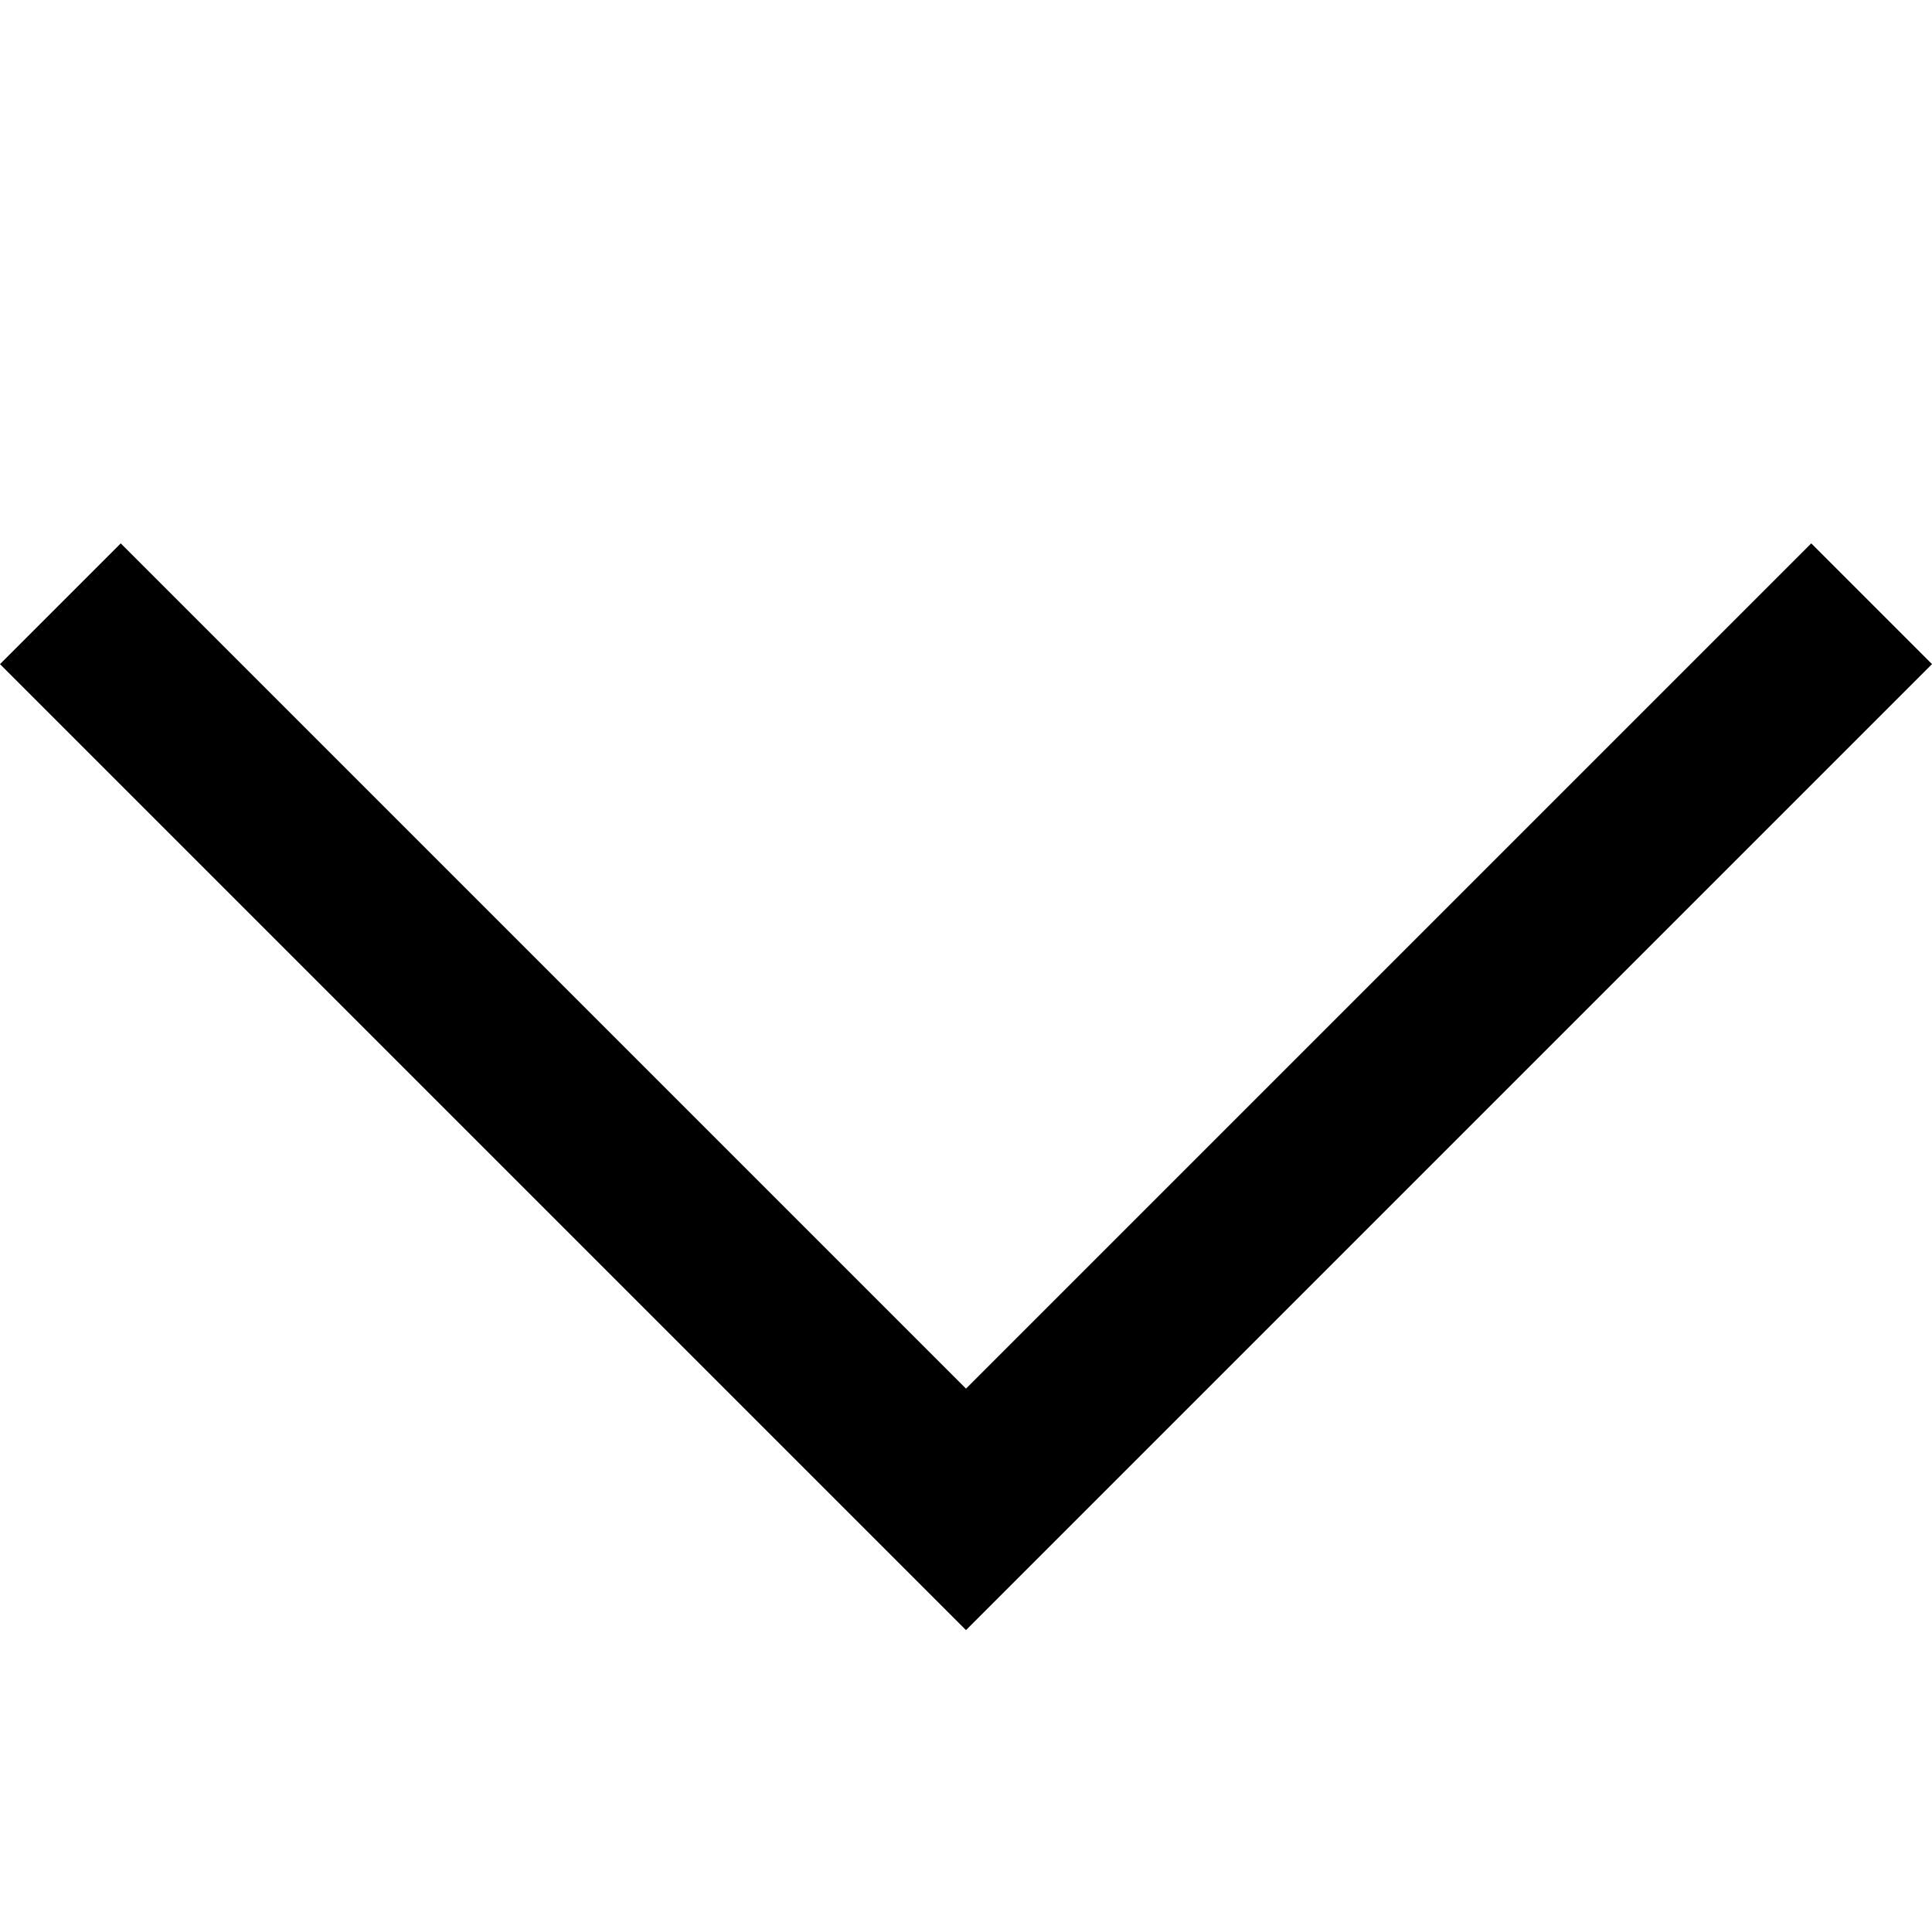
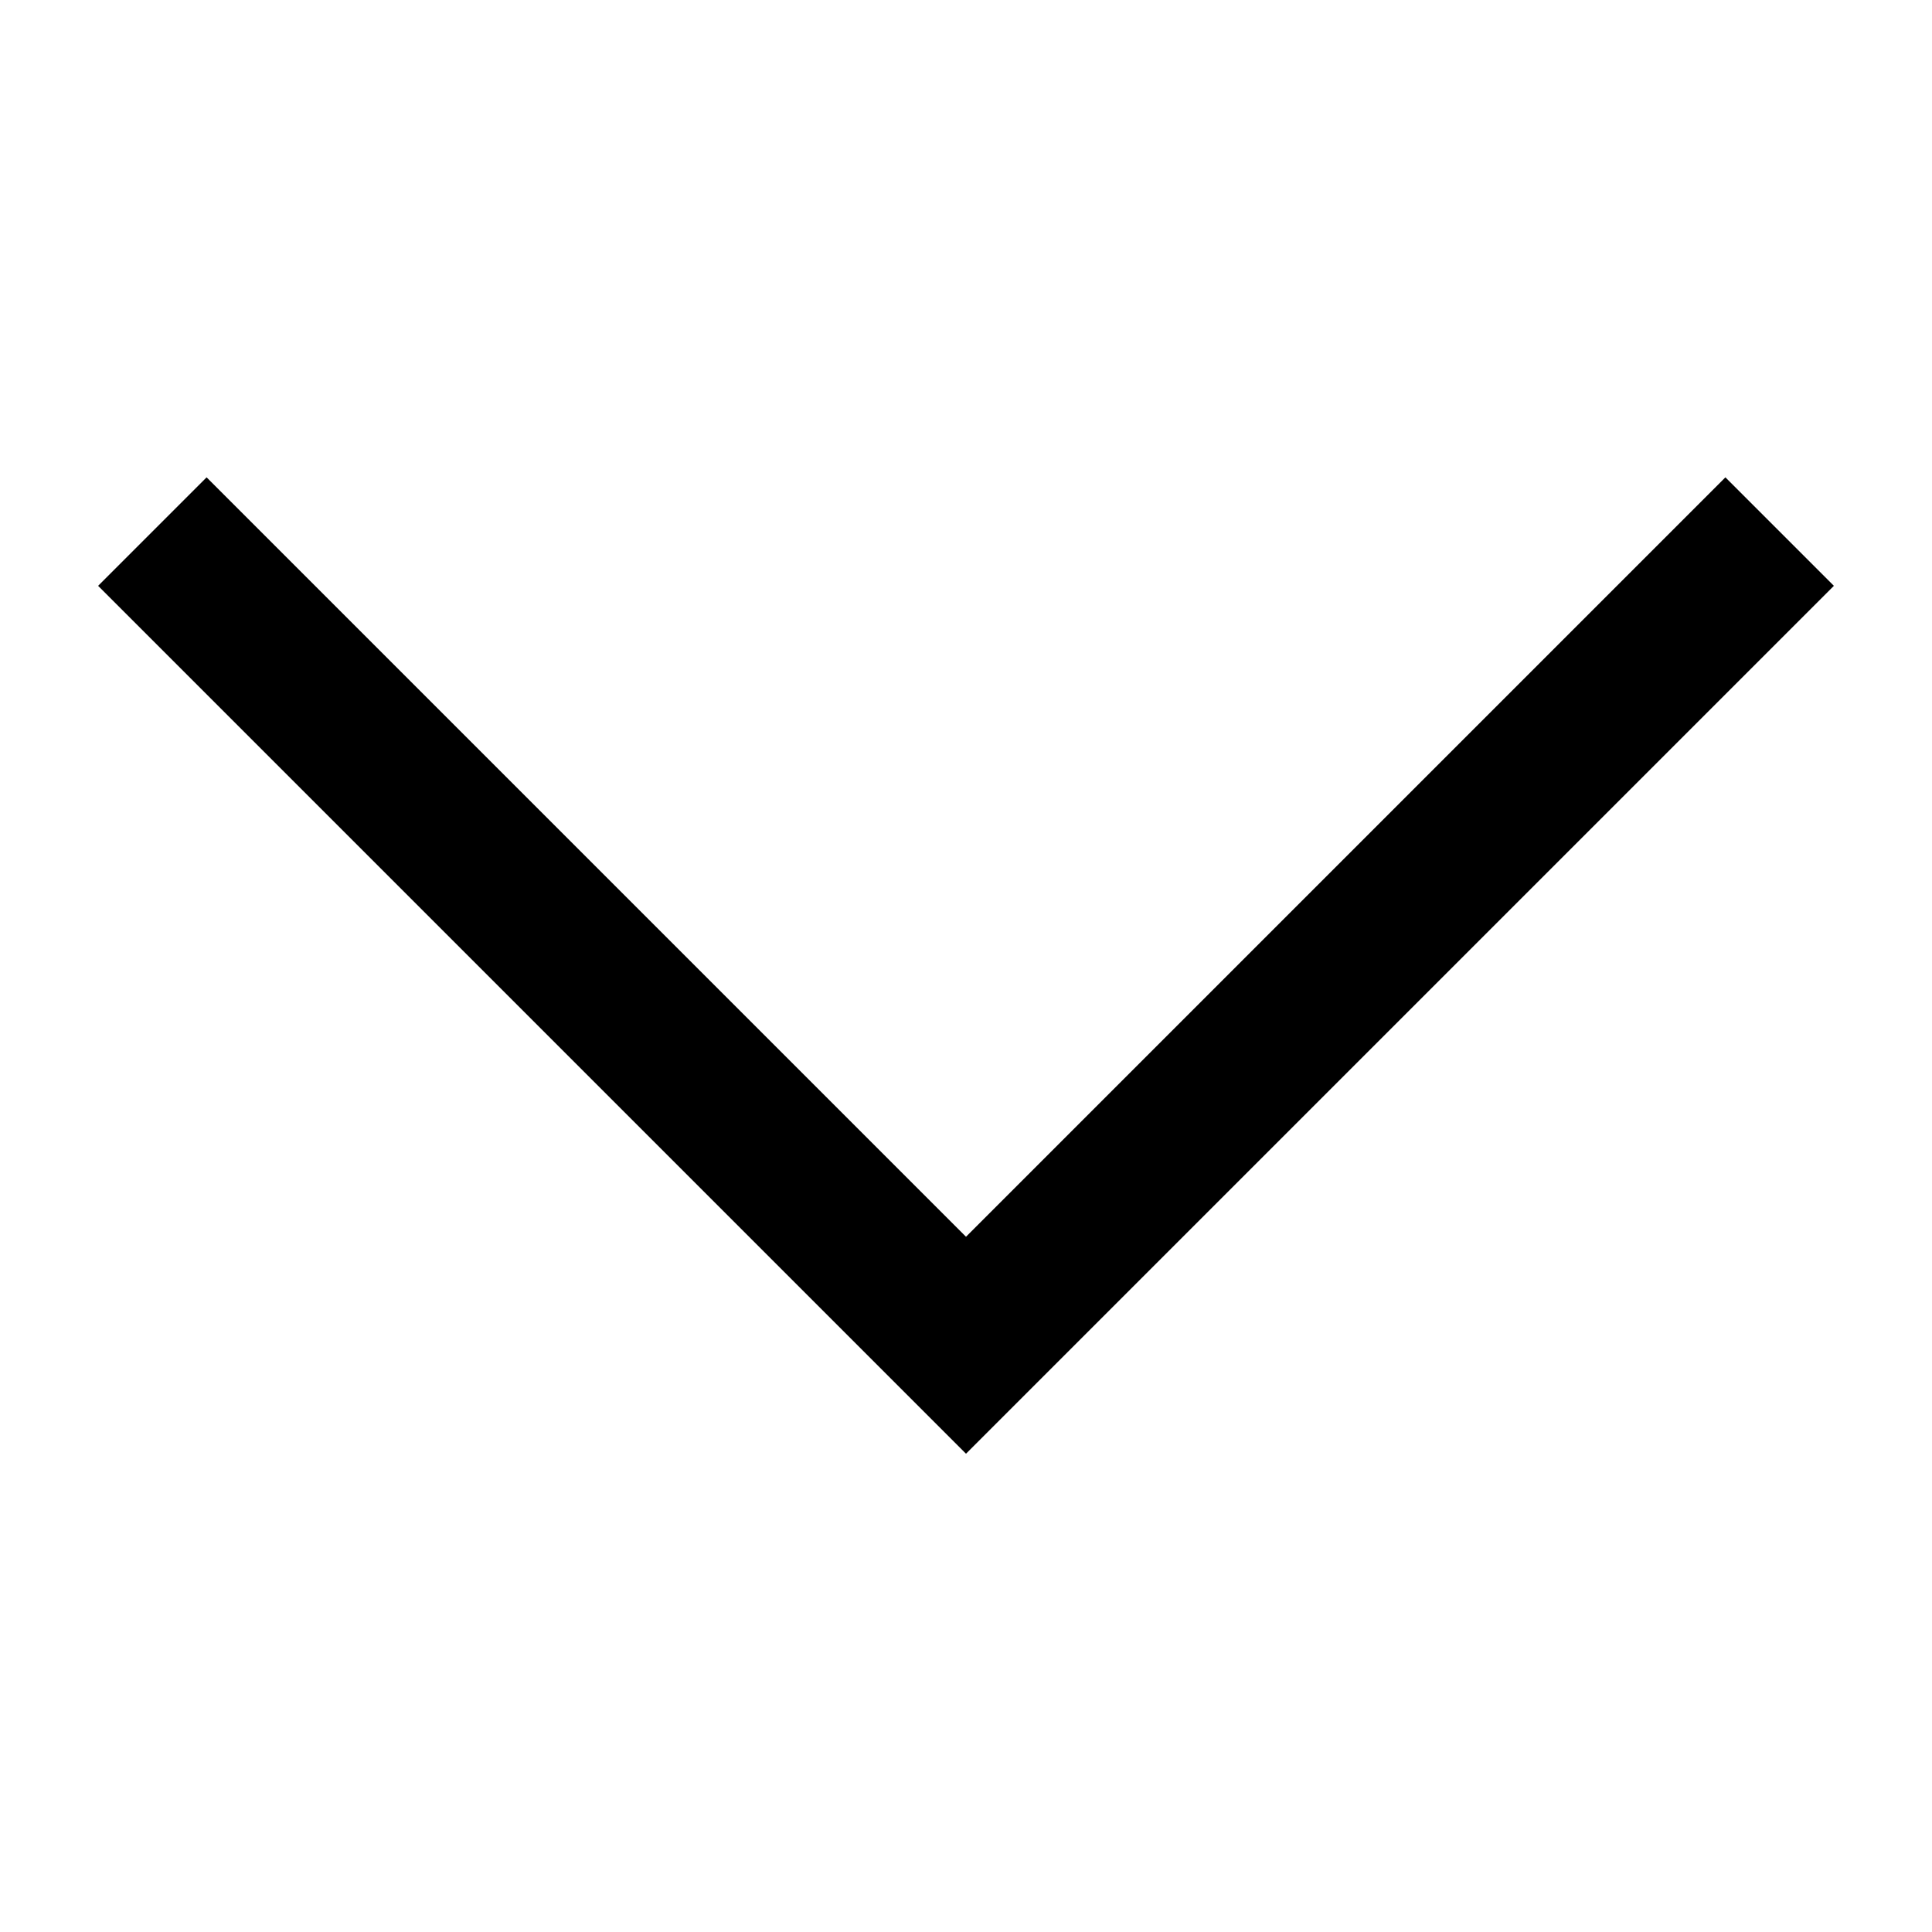
- <svg xmlns="http://www.w3.org/2000/svg" version="1.1" width="1024" height="1024" viewBox="0 0 1024 1024">
-   <g id="icomoon-ignore">
- </g>
-   <path d="M1024 352l-64-64-448 448-448-448-64 64 511.998 512 512.002-512z" />
+ <svg xmlns="http://www.w3.org/2000/svg" width="1024px" height="1024px" viewBox="0 0 1024 1024" version="1.1">
+   <defs />
+   <g id="Page-1" stroke="none" stroke-width="1" fill="none" fill-rule="evenodd">
+     <g id="arrow-down" fill="#000000">
+       <polygon id="Shape" points="972 310.5 914.5 253 512 655.5 109.5 253 52 310.5 511.998 770.5" />
+     </g>
+   </g>
</svg>
